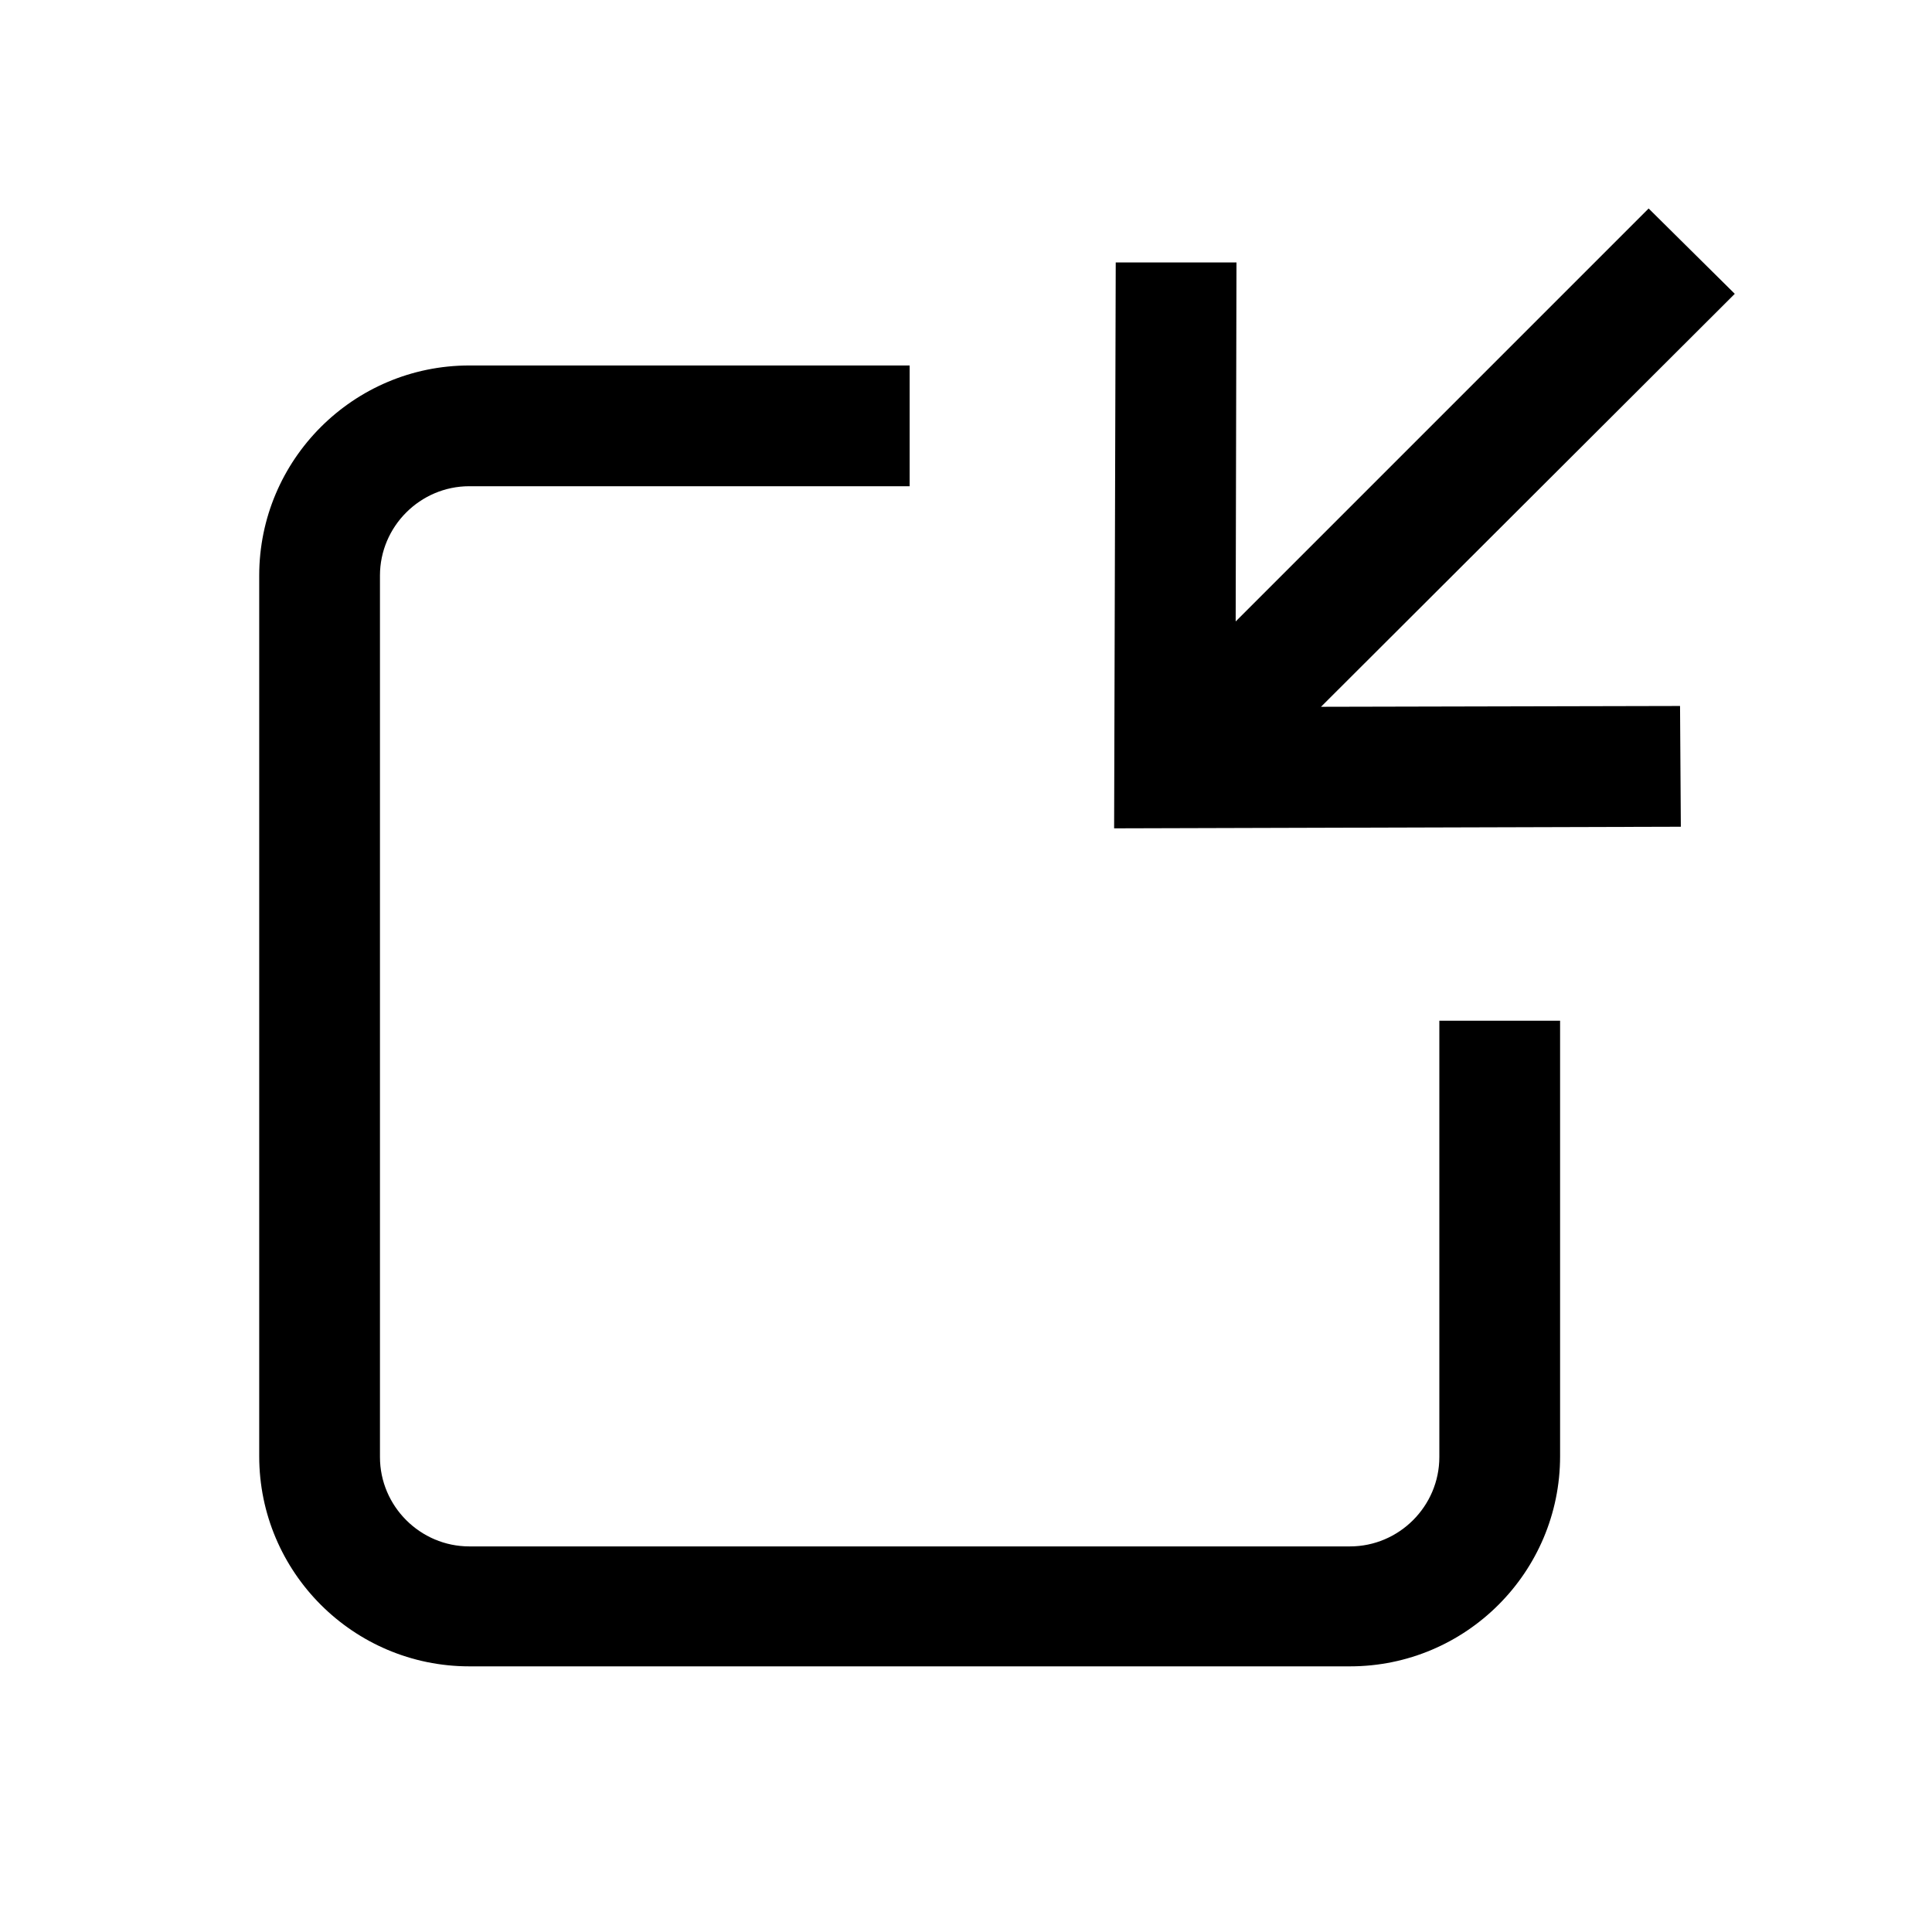
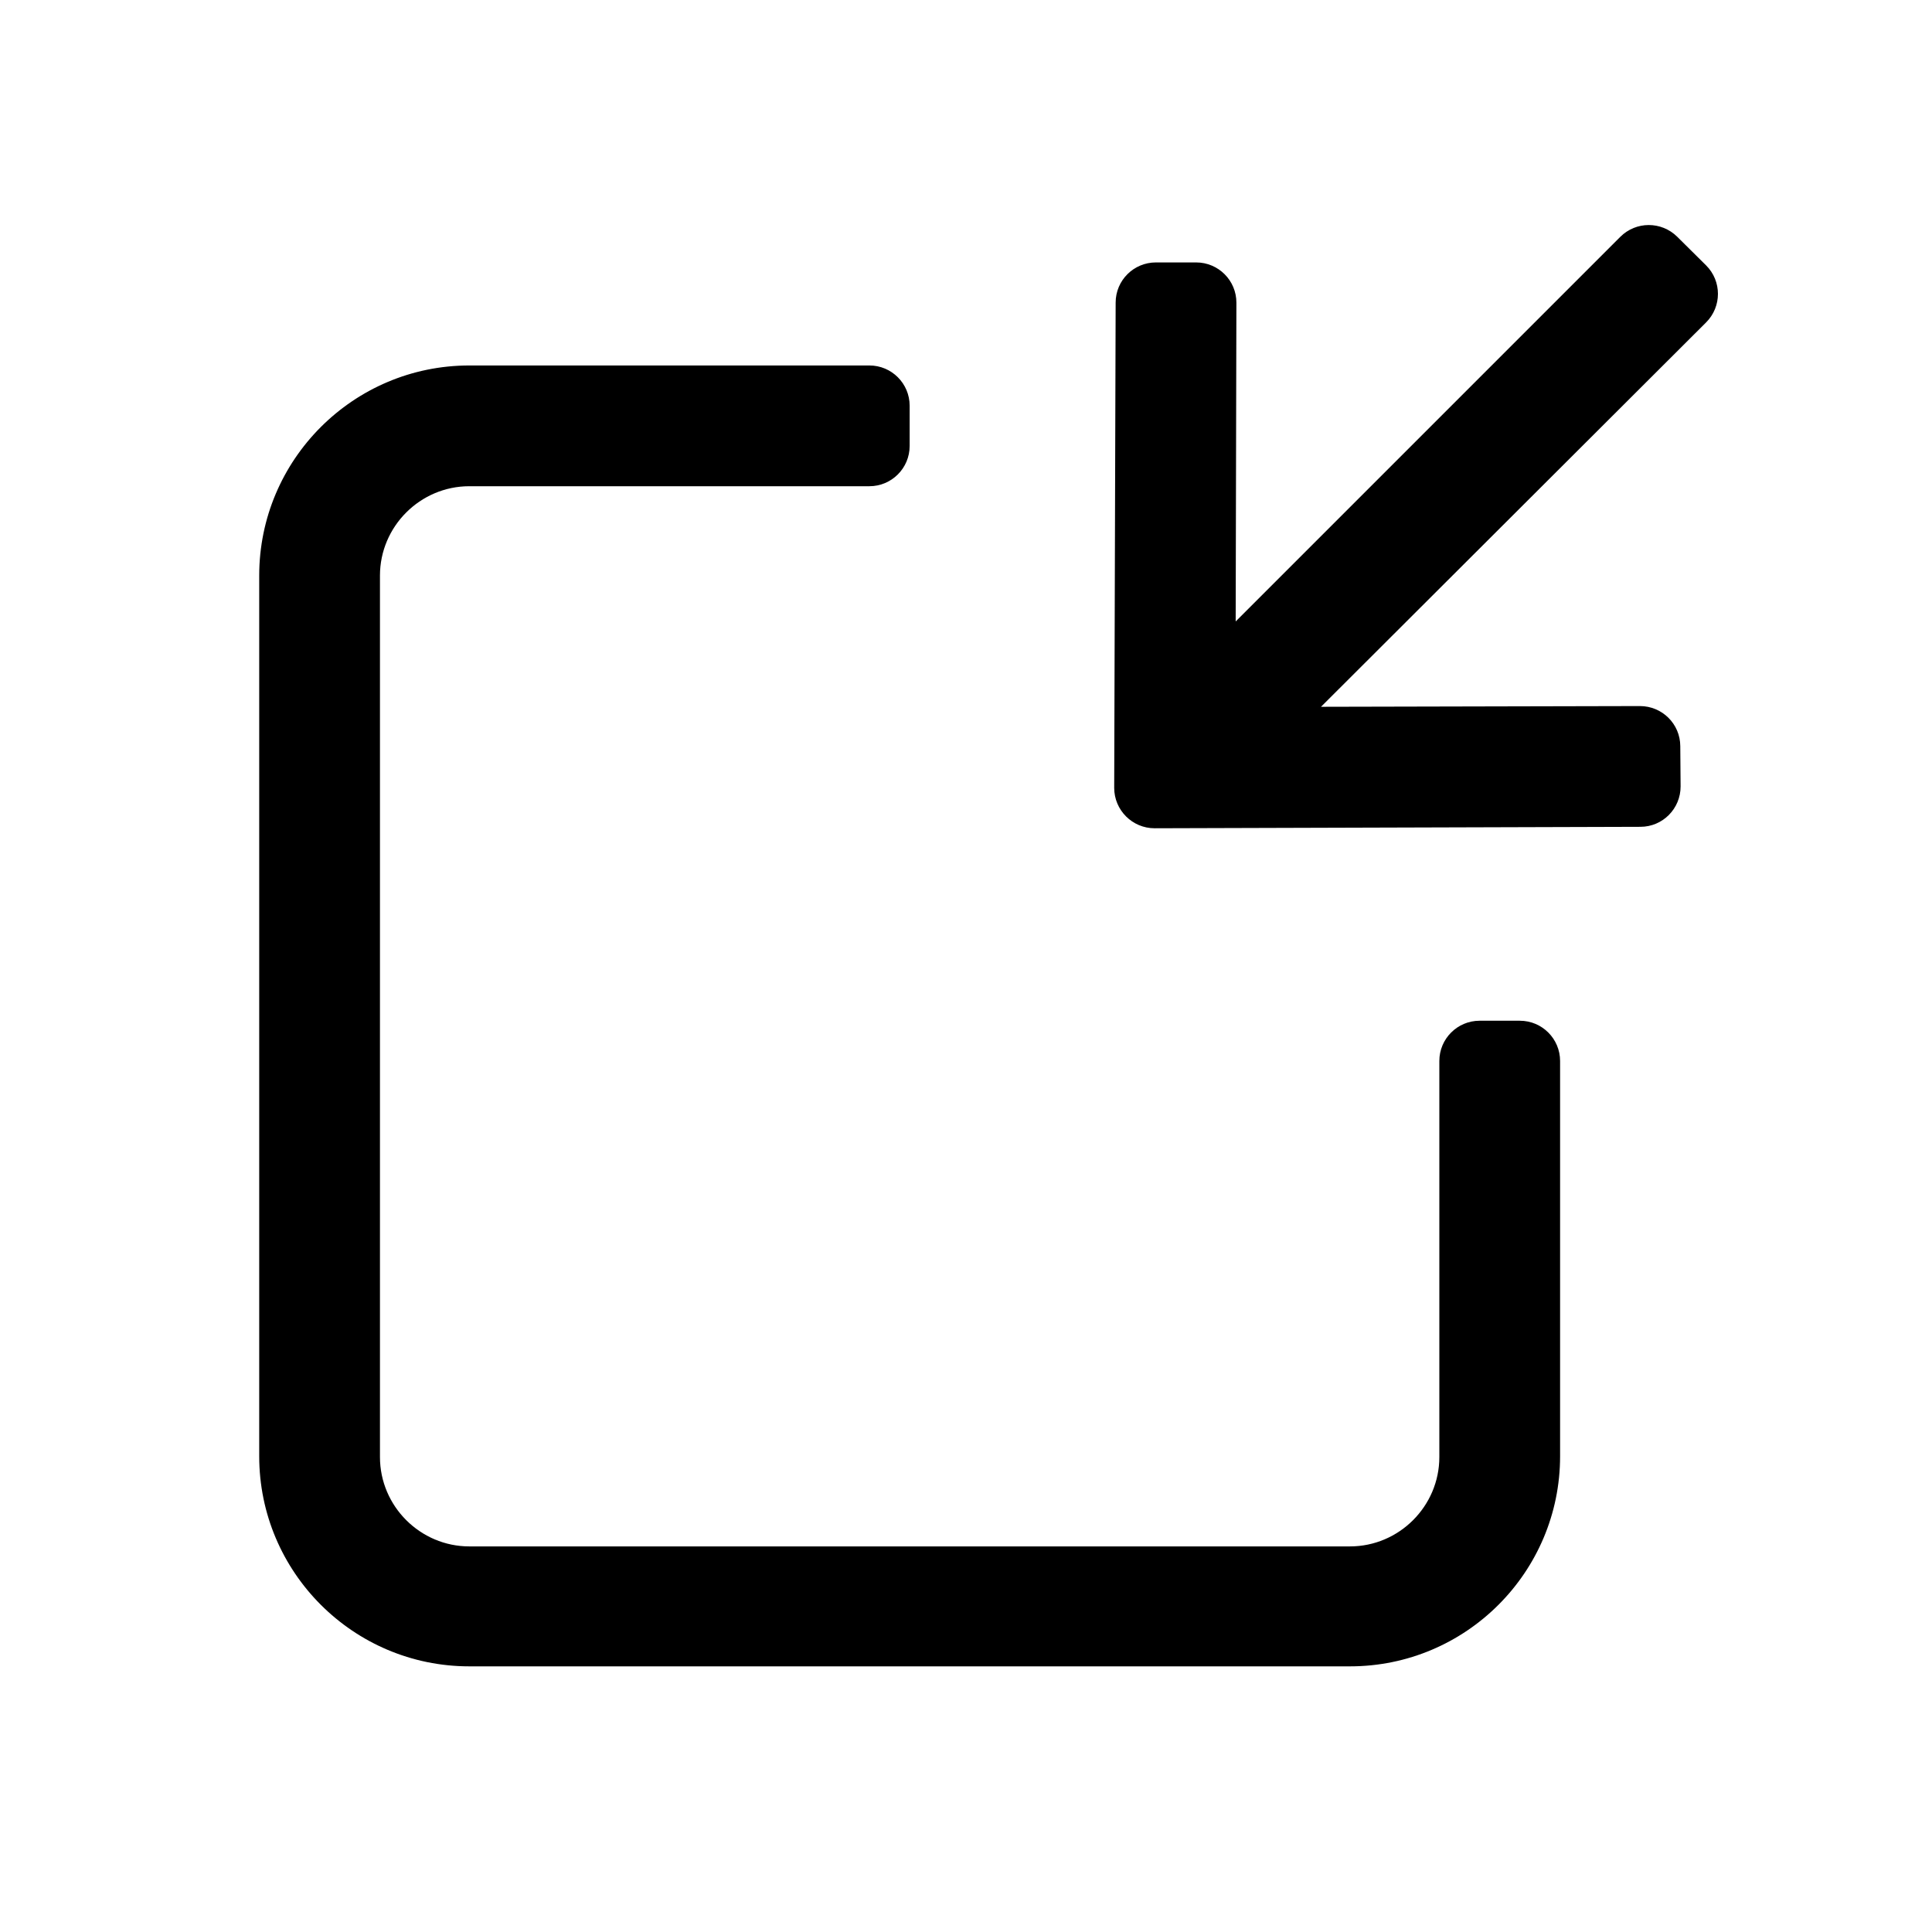
- <svg xmlns="http://www.w3.org/2000/svg" width="24" height="24" fill="none" viewBox="0 0 24 24">
-   <path fill="currentColor" fill-rule="evenodd" d="m15.35 7.72 5.13-5.13 1.07 1.06-5.14 5.13 4.46-.01.01 1.5-7.04.02.02-7.03h1.5l-.01 4.46Zm1.42 11.49c.61 0 1.11-.5 1.11-1.11v-5.42h1.5v5.41c0 1.44-1.17 2.61-2.61 2.61H5.83c-1.44 0-2.61-1.17-2.61-2.61V7.15c0-1.44 1.17-2.61 2.61-2.61h5.47v1.5H5.83c-.61 0-1.11.5-1.11 1.11V18.1c0 .61.5 1.11 1.11 1.11h10.94Z" clip-rule="evenodd" />
+ <svg xmlns="http://www.w3.org/2000/svg" width="24" height="24" viewBox="0 0 24 24" fill="none">
+   <path fill-rule="evenodd" clip-rule="evenodd" d="M15.35 7.72L20.128 2.942C20.323 2.747 20.638 2.747 20.834 2.94L21.193 3.296C21.39 3.491 21.39 3.809 21.194 4.005L16.41 8.78L20.372 8.771C20.648 8.771 20.872 8.993 20.873 9.268L20.877 9.768C20.878 10.045 20.655 10.271 20.378 10.271L14.343 10.289C14.066 10.289 13.841 10.064 13.841 9.787L13.859 3.759C13.859 3.483 14.083 3.26 14.359 3.26H14.859C15.136 3.26 15.36 3.485 15.359 3.761L15.35 7.72ZM16.77 19.21C17.38 19.21 17.88 18.71 17.88 18.1V18.09V13.18C17.88 12.904 18.104 12.68 18.38 12.68H18.88C19.156 12.68 19.38 12.904 19.38 13.18V18.09C19.38 19.53 18.21 20.7 16.77 20.7H5.83C4.39 20.7 3.22 19.53 3.22 18.09V7.15C3.22 5.71 4.39 4.54 5.83 4.54H10.8C11.076 4.54 11.3 4.764 11.3 5.04V5.54C11.3 5.816 11.076 6.04 10.8 6.04H5.83C5.22 6.04 4.72 6.54 4.72 7.15V18.1C4.72 18.71 5.22 19.21 5.83 19.21H16.77Z" fill="currentColor" />
</svg>
